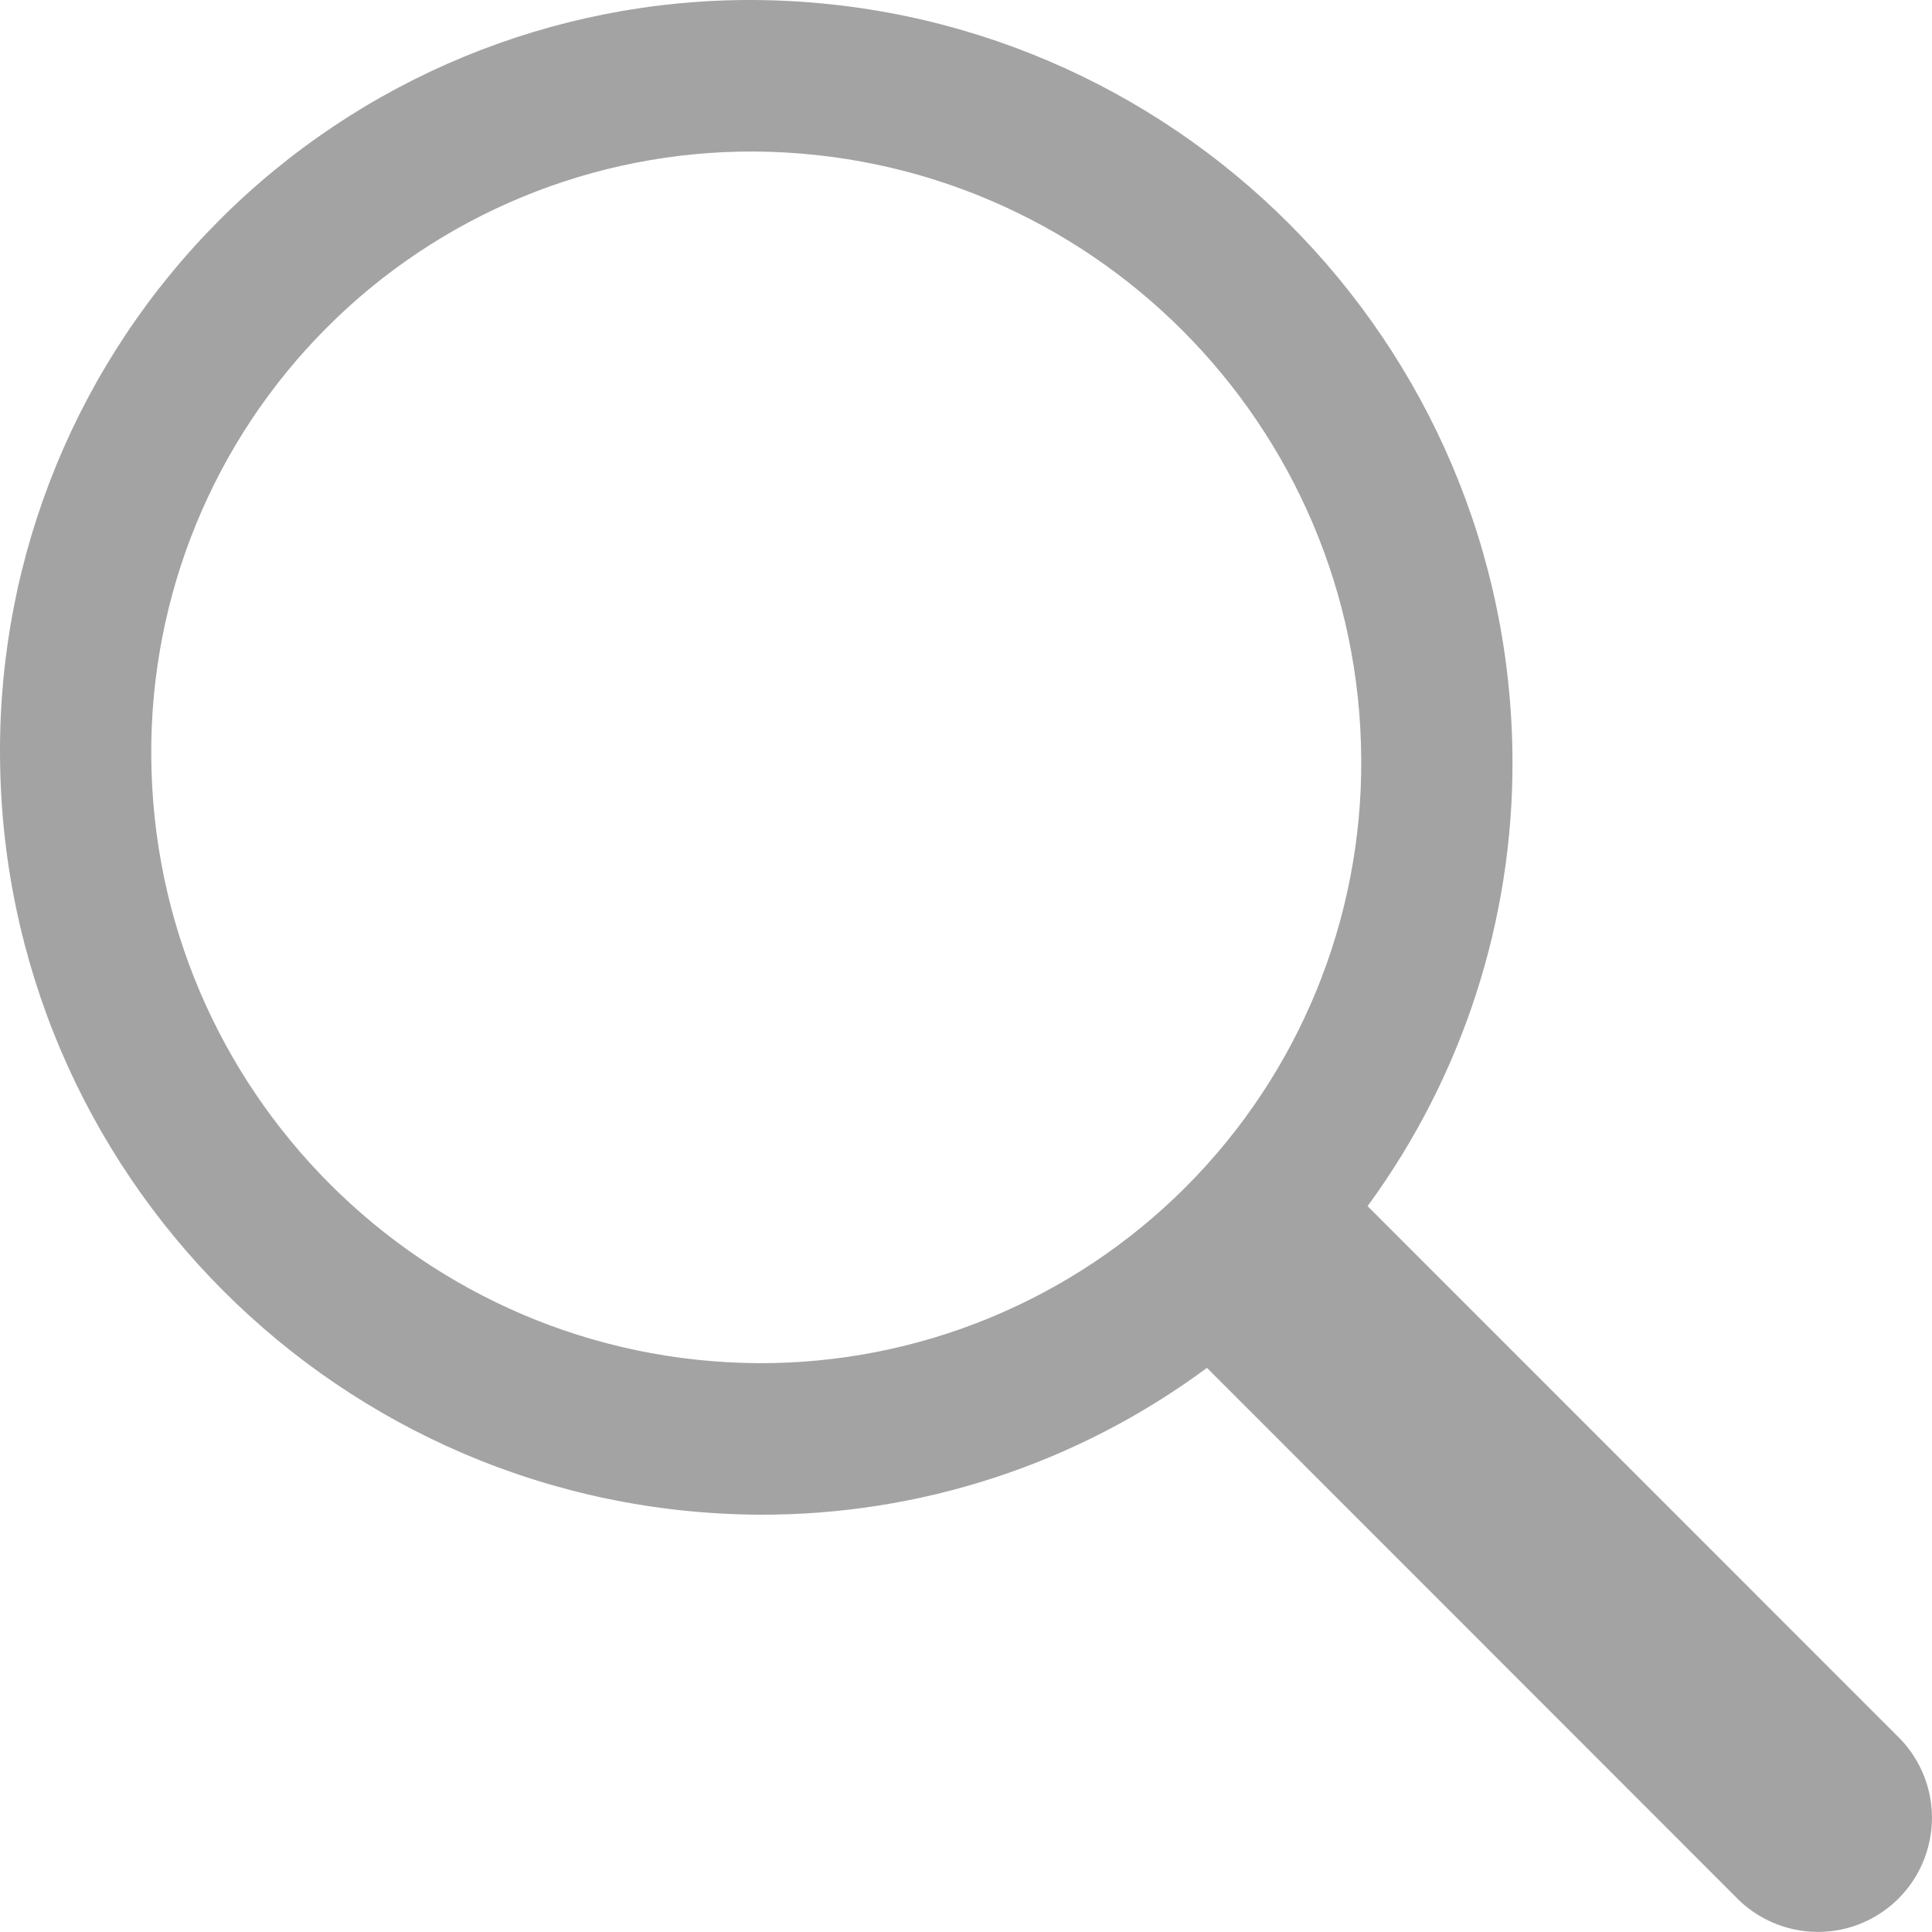
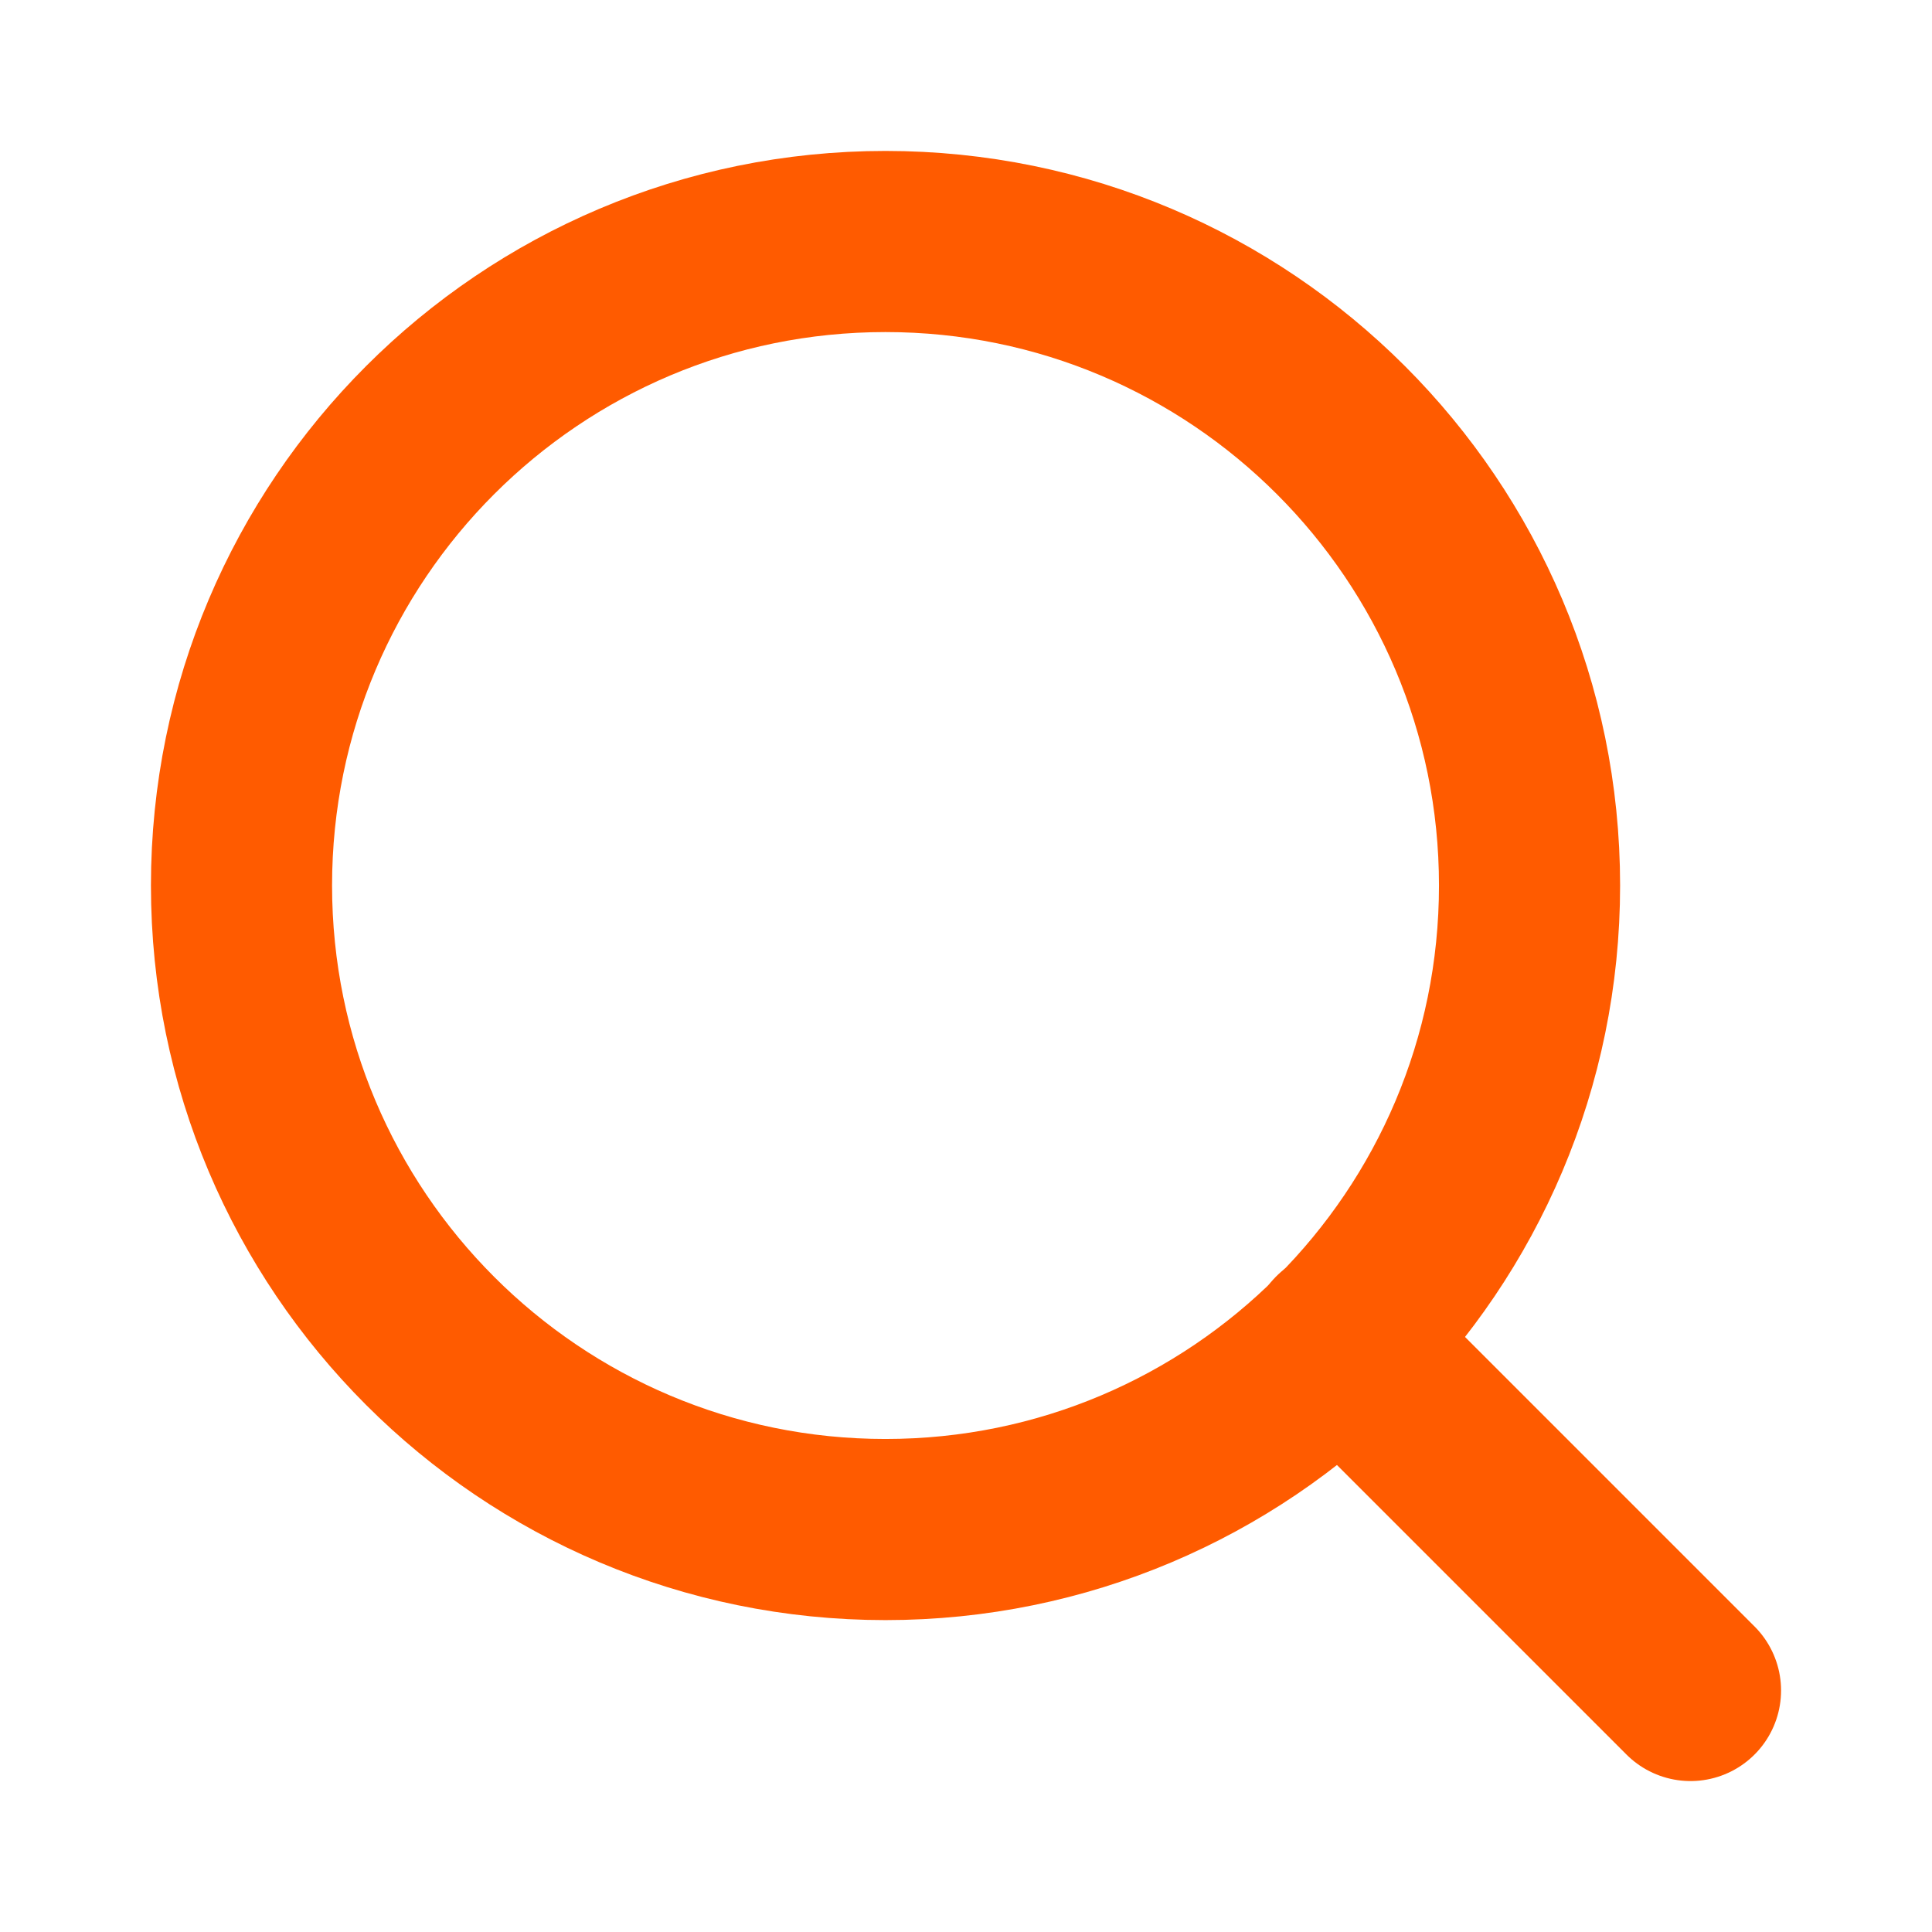
- <svg xmlns="http://www.w3.org/2000/svg" width="14" height="14" viewBox="0 0 14 14" fill="none">
-   <path fill-rule="evenodd" clip-rule="evenodd" d="M13.743 12.574L9.91 8.74C10.597 7.802 10.965 6.67 10.96 5.508C10.947 2.474 8.494 0.018 5.461 5.57178e-05C4.009 -0.007 2.615 0.568 1.59 1.595C0.564 2.622 -0.008 4.017 9.46502e-05 5.468C0.013 8.501 2.467 10.959 5.5 10.976C6.667 10.981 7.804 10.609 8.742 9.915L8.746 9.912L12.575 13.743C12.782 13.96 13.091 14.048 13.381 13.973C13.672 13.897 13.898 13.67 13.973 13.38C14.049 13.089 13.96 12.781 13.743 12.574ZM5.496 9.878C3.07 9.864 1.107 7.899 1.096 5.472C1.09 4.311 1.547 3.196 2.368 2.374C3.188 1.552 4.303 1.093 5.464 1.098C7.891 1.112 9.853 3.077 9.864 5.504C9.871 6.665 9.413 7.78 8.592 8.602C7.772 9.423 6.657 9.883 5.496 9.878Z" fill="black" fill-opacity="0.36" />
+ <svg xmlns="http://www.w3.org/2000/svg" width="16" height="16" viewBox="0 0 16 16" fill="none">
+   <path d="M7.333 12.667C10.279 12.667 12.667 10.279 12.667 7.333C12.667 4.388 10.279 2 7.333 2C4.388 2 2 4.388 2 7.333C2 10.279 4.388 12.667 7.333 12.667Z" stroke="#FF5B00" stroke-width="1.5" stroke-linecap="round" stroke-linejoin="round" />
+   <path d="M14 14L11.1 11.1" stroke="#FF5B00" stroke-width="1.5" stroke-linecap="round" stroke-linejoin="round" />
</svg>
